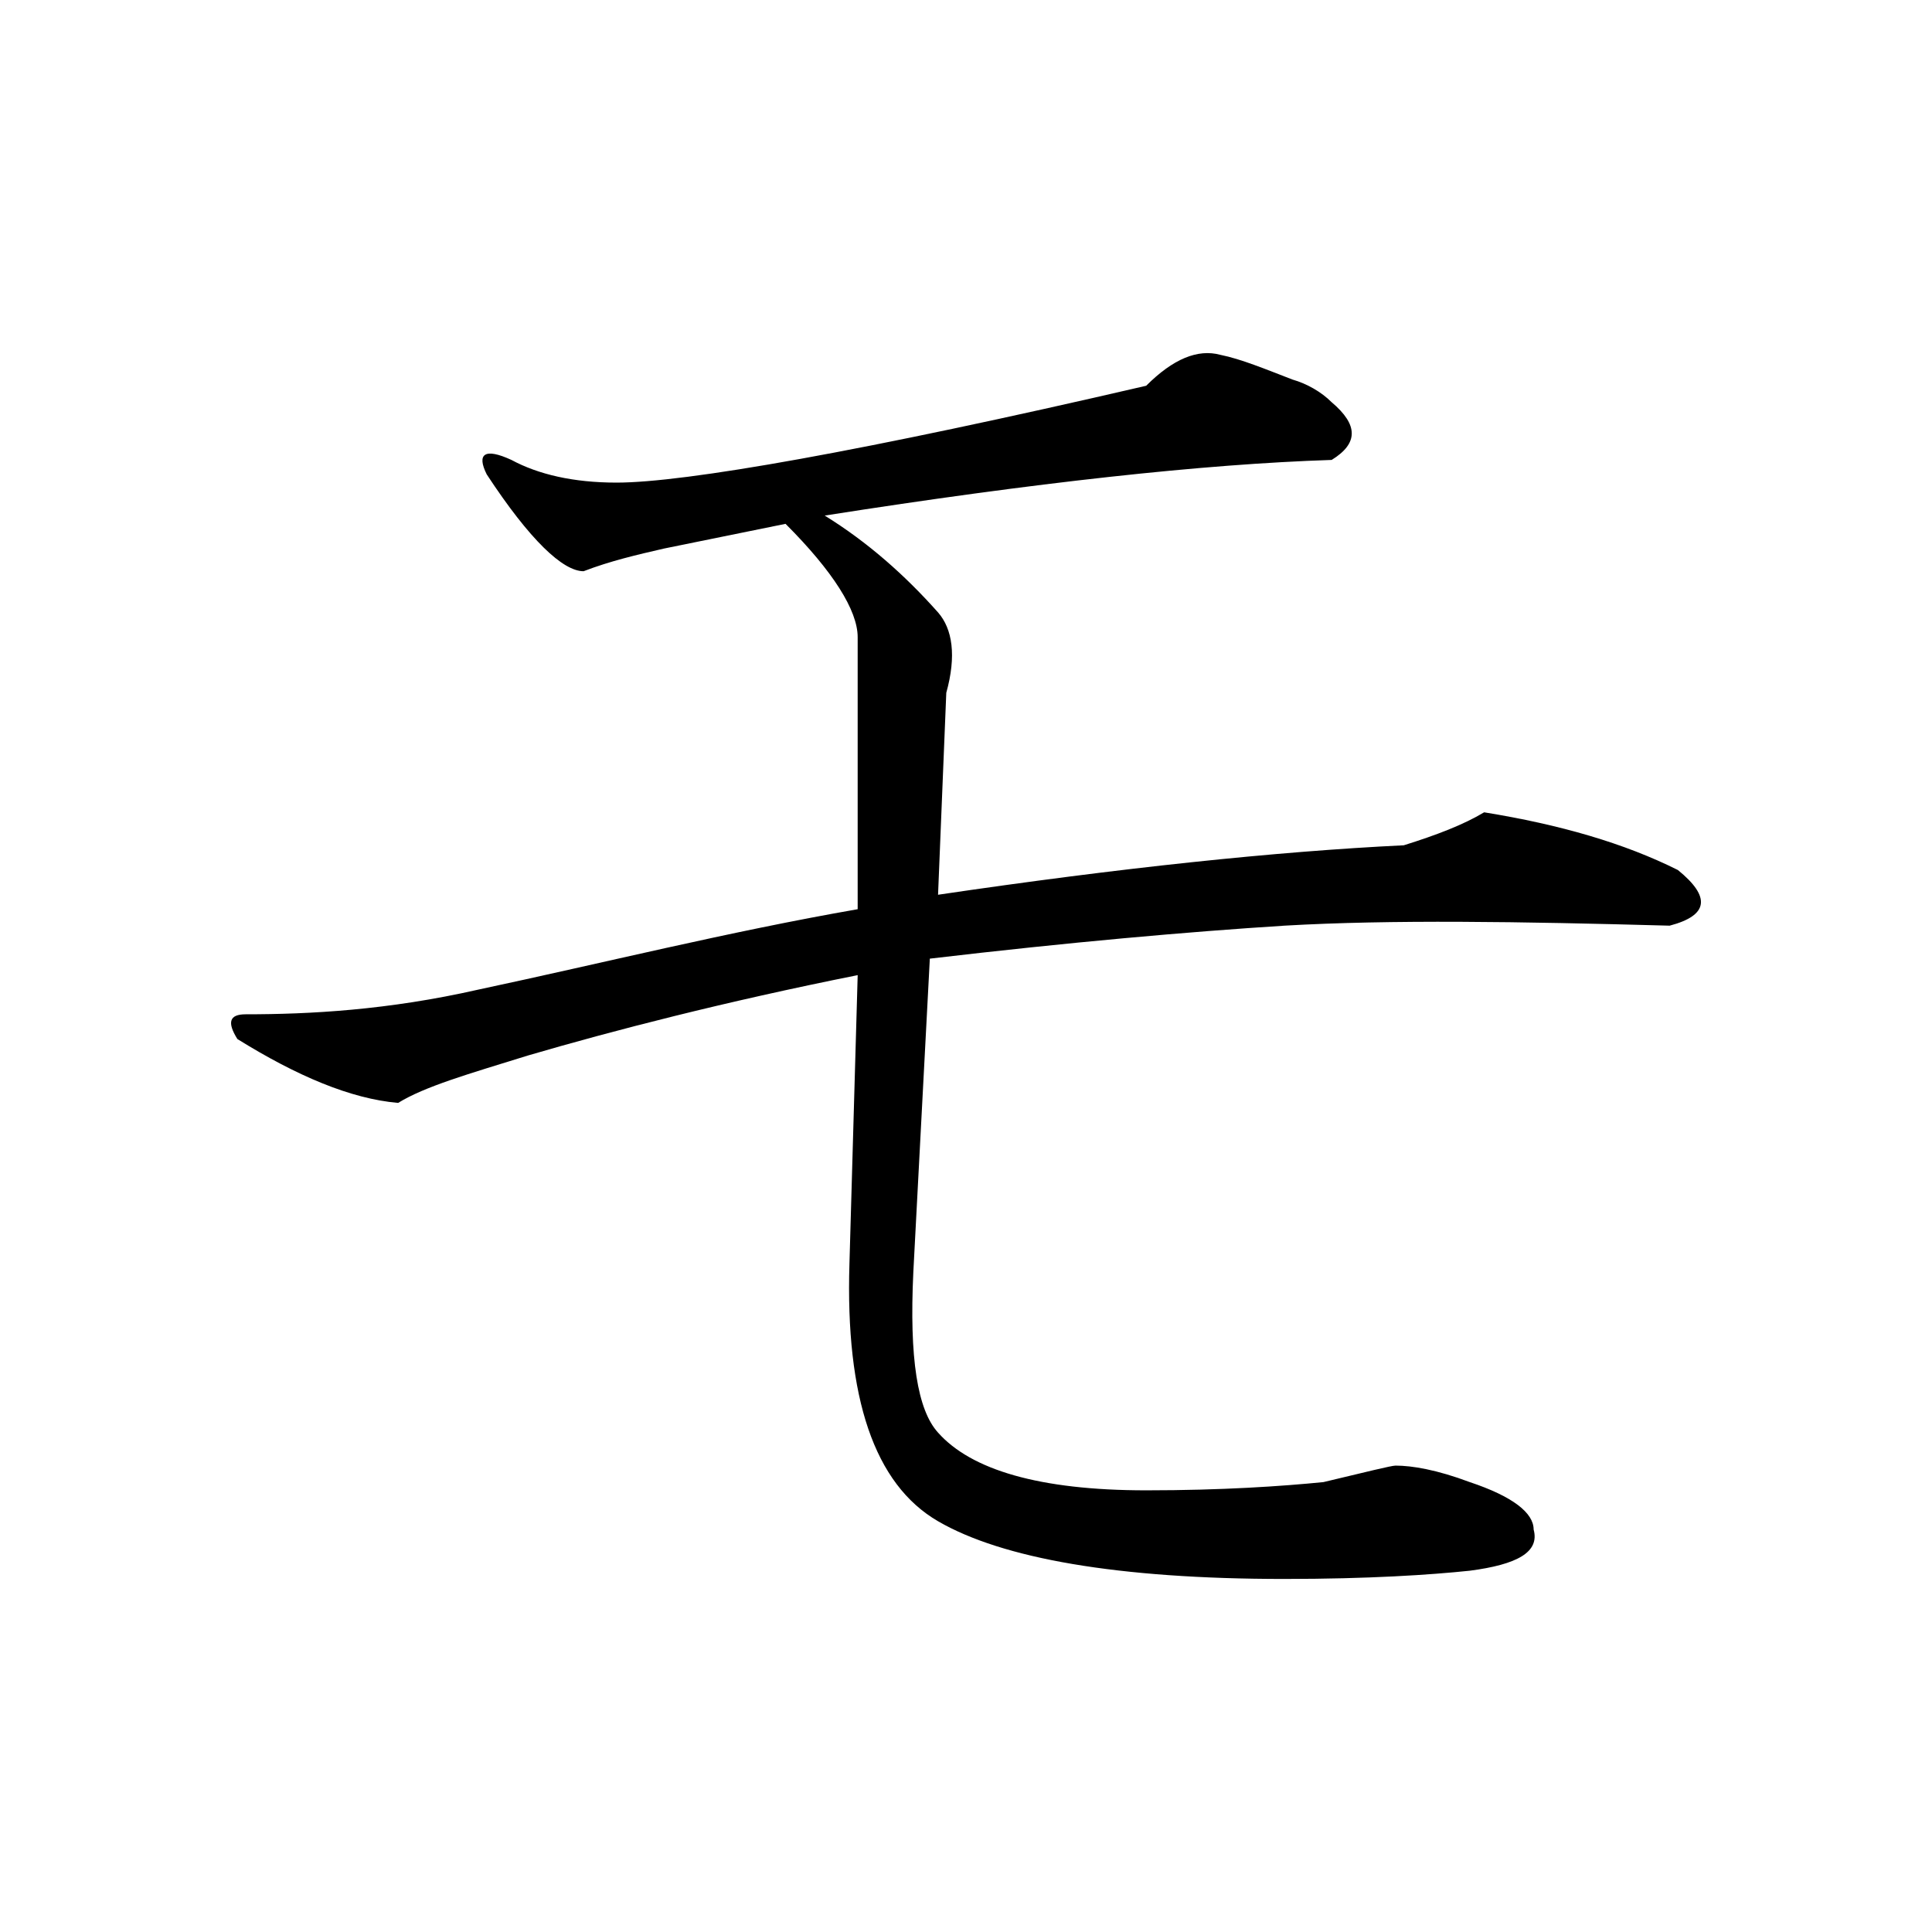
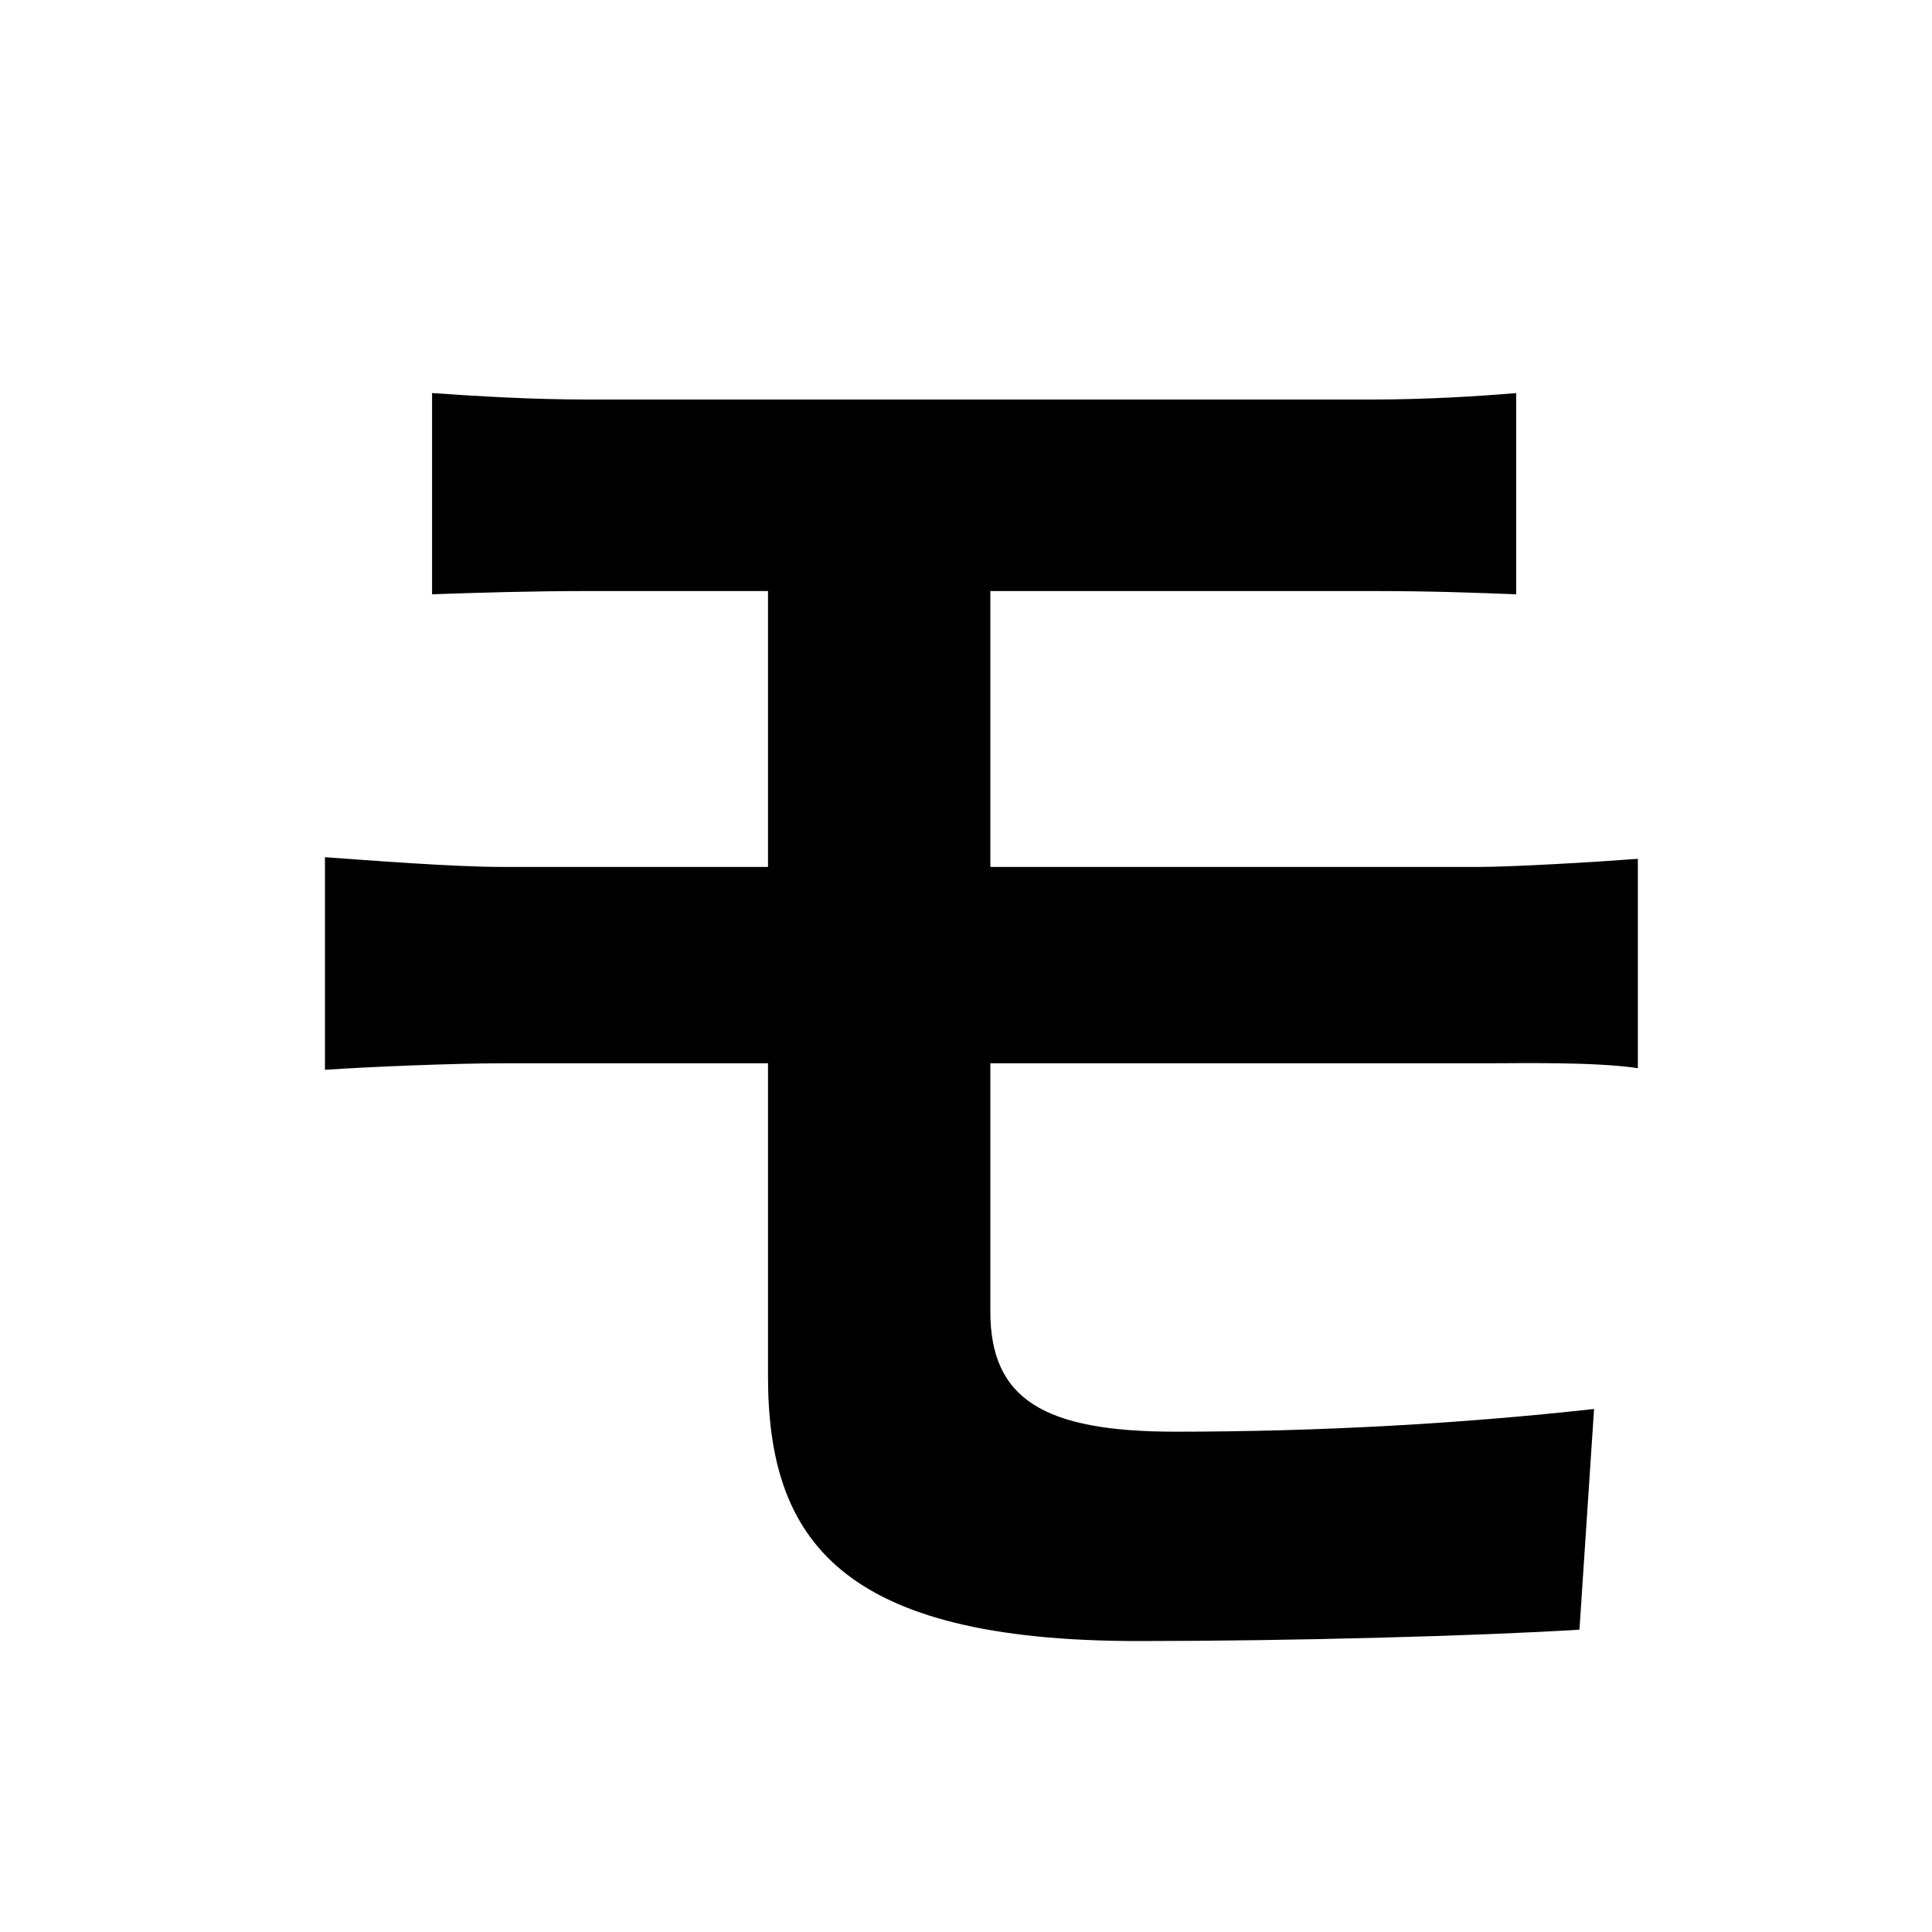
- <svg xmlns="http://www.w3.org/2000/svg" width="500" height="500" viewBox="0 0 132.292 132.292" version="1.1" id="svg8">
-   <defs id="defs2" />
-   <g id="layer1" transform="translate(0,-164.7083)">
-     <g aria-label="リ" style="font-style:normal;font-variant:normal;font-weight:normal;font-stretch:normal;font-size:25.4px;line-height:1.25;font-family:MHGKyokashotaiTHK;-inkscape-font-specification:MHGKyokashotaiTHK;letter-spacing:0px;word-spacing:0px;fill:#000000;fill-opacity:1;stroke:none;stroke-width:0.265" id="text12">
-       <g aria-label="イ" style="font-style:normal;font-variant:normal;font-weight:normal;font-stretch:normal;font-size:25.4px;line-height:1.25;font-family:MHGKyokashotaiTHK;-inkscape-font-specification:MHGKyokashotaiTHK;letter-spacing:0px;word-spacing:0px;fill:#000000;fill-opacity:1;stroke:none;stroke-width:0.07" id="text20">
-         <g aria-label="ウ" style="font-style:normal;font-variant:normal;font-weight:normal;font-stretch:normal;font-size:25.4px;line-height:1.25;font-family:MHGKyokashotaiTHK;-inkscape-font-specification:MHGKyokashotaiTHK;letter-spacing:0px;word-spacing:0px;fill:#000000;fill-opacity:1;stroke:none;stroke-width:0.019" id="text36">
-           <g aria-label="エ" style="font-style:normal;font-variant:normal;font-weight:normal;font-stretch:normal;font-size:25.4px;line-height:1.25;font-family:MHGKyokashotaiTHK;-inkscape-font-specification:MHGKyokashotaiTHK;letter-spacing:0px;word-spacing:0px;fill:#000000;fill-opacity:1;stroke:none;stroke-width:0.005" id="text52">
-             <g aria-label="オ" style="font-style:normal;font-variant:normal;font-weight:normal;font-stretch:normal;font-size:25.4px;line-height:1.25;font-family:MHGKyokashotaiTHK;-inkscape-font-specification:MHGKyokashotaiTHK;letter-spacing:0px;word-spacing:0px;fill:#000000;fill-opacity:1;stroke:none;stroke-width:0.001" id="text65">
-               <g aria-label="カ" style="font-style:normal;font-variant:normal;font-weight:normal;font-stretch:normal;font-size:25.4px;line-height:1.25;font-family:MHGKyokashotaiTHK;-inkscape-font-specification:MHGKyokashotaiTHK;letter-spacing:0px;word-spacing:0px;fill:#000000;fill-opacity:1;stroke:none;stroke-width:0" id="text3785">
-                 <g aria-label="キ" style="font-style:normal;font-variant:normal;font-weight:normal;font-stretch:normal;font-size:25.4px;line-height:1.25;font-family:MHGKyokashotaiTHK;-inkscape-font-specification:MHGKyokashotaiTHK;letter-spacing:0px;word-spacing:0px;fill:#000000;fill-opacity:1;stroke:none;stroke-width:0" id="text25">
-                   <g aria-label="ク" style="font-style:normal;font-variant:normal;font-weight:normal;font-stretch:normal;font-size:25.4px;line-height:1.25;font-family:MHGKyokashotaiTHK;-inkscape-font-specification:MHGKyokashotaiTHK;letter-spacing:0px;word-spacing:0px;fill:#000000;fill-opacity:1;stroke:none;stroke-width:0" id="text41">
-                     <g aria-label="ケ" style="font-style:normal;font-variant:normal;font-weight:normal;font-stretch:normal;font-size:25.4px;line-height:1.25;font-family:MHGKyokashotaiTHK;-inkscape-font-specification:MHGKyokashotaiTHK;letter-spacing:0px;word-spacing:0px;fill:#000000;fill-opacity:1;stroke:none;stroke-width:0" id="text57" transform="translate(-35.67874,99.37553)">
-                       <g aria-label="ガ" style="font-style:normal;font-variant:normal;font-weight:normal;font-stretch:normal;font-size:141.111px;line-height:1.25;font-family:MHGKyokashotaiTHK;-inkscape-font-specification:MHGKyokashotaiTHK;letter-spacing:0px;word-spacing:0px;fill:#000000;fill-opacity:1;stroke:none;stroke-width:0" id="text90" transform="translate(-58.4091,85.8707)">
-                         <g aria-label="ギ" style="font-style:normal;font-variant:normal;font-weight:normal;font-stretch:normal;font-size:25.4px;line-height:1.25;font-family:MHGKyokashotaiTHK;-inkscape-font-specification:MHGKyokashotaiTHK;letter-spacing:0px;word-spacing:0px;fill:#000000;fill-opacity:1;stroke:none;stroke-width:0" id="text110" transform="translate(-44.15608,83.28278)">
-                           <text xml:space="preserve" style="font-style:normal;font-variant:normal;font-weight:normal;font-stretch:normal;font-size:25.4px;line-height:1.25;font-family:MHGKyokashotaiTHK;-inkscape-font-specification:MHGKyokashotaiTHK;letter-spacing:0px;word-spacing:0px;fill:#000000;fill-opacity:1;stroke:none;stroke-width:0" x="166.307" y="-90.731" id="text220">
-                             <tspan id="tspan218" x="166.307" y="-65.319" style="stroke-width:0" />
-                           </text>
-                           <g aria-label="ゼ" style="font-style:normal;font-variant:normal;font-weight:normal;font-stretch:normal;font-size:25.4px;line-height:1.25;font-family:MHGKyokashotaiTHK;-inkscape-font-specification:MHGKyokashotaiTHK;letter-spacing:0px;word-spacing:0px;fill:#000000;fill-opacity:1;stroke:none;stroke-width:0" id="text235">
-                             <g aria-label="モ" style="font-style:normal;font-variant:normal;font-weight:normal;font-stretch:normal;font-size:141.111px;line-height:1.25;font-family:MHGKyokashotaiTHK;-inkscape-font-specification:MHGKyokashotaiTHK;letter-spacing:0px;word-spacing:0px;fill:#000000;fill-opacity:1;stroke:none;stroke-width:0" id="text162" transform="translate(-28.64691,70.93055)">
-                               <path d="m 281.781,-115.178 c -3.669,-1.834 -8.043,-3.104 -13.264,-3.951 -1.411,0.847 -3.246,1.552 -5.503,2.258 -8.749,0.423 -19.473,1.552 -31.891,3.387 l 0.564,-13.829 c 0.706,-2.54 0.423,-4.374 -0.564,-5.503 -2.258,-2.54 -4.798,-4.798 -7.761,-6.632 14.393,-2.258 25.964,-3.528 34.713,-3.81 1.834,-1.129 1.834,-2.399 0,-3.951 -0.706,-0.706 -1.693,-1.27 -2.681,-1.552 -1.834,-0.706 -3.528,-1.411 -4.939,-1.693 -1.552,-0.423 -3.246,0.282 -5.08,2.117 -19.473,4.516 -31.609,6.632 -36.266,6.632 -2.963,0 -5.362,-0.564 -7.197,-1.552 -1.834,-0.847 -2.399,-0.423 -1.693,0.988 2.963,4.516 5.221,6.632 6.632,6.632 1.834,-0.706 3.669,-1.129 5.503,-1.552 l 8.326,-1.693 c 3.246,3.246 4.939,5.927 4.939,7.761 v 18.627 c -8.89,1.552 -17.357,3.669 -25.964,5.503 -6.209,1.411 -11.571,1.693 -15.946,1.693 -1.129,0 -1.27,0.564 -0.564,1.693 4.092,2.54 7.761,4.092 11.007,4.374 1.834,-1.129 4.798,-1.976 8.89,-3.246 5.786,-1.693 13.406,-3.669 22.578,-5.503 l -0.564,19.756 c -0.282,9.172 1.693,15.099 6.068,17.639 4.374,2.54 12.277,3.951 23.707,3.951 5.786,0 10.019,-0.282 12.7,-0.564 3.246,-0.423 4.798,-1.27 4.374,-2.822 0,-1.129 -1.411,-2.258 -4.374,-3.246 -2.258,-0.847 -3.951,-1.129 -5.08,-1.129 -0.282,0 -1.976,0.423 -4.939,1.129 -2.822,0.282 -6.914,0.564 -12.136,0.564 -7.338,0 -11.994,-1.411 -14.252,-3.951 -1.411,-1.552 -1.976,-5.08 -1.693,-11.007 l 1.129,-21.449 c 9.596,-1.129 17.639,-1.834 24.271,-2.258 7.338,-0.423 16.087,-0.282 26.388,0 2.681,-0.706 2.822,-1.976 0.564,-3.81 z" style="font-size:141.111px;stroke-width:0" id="path164" />
-                             </g>
-                           </g>
-                         </g>
-                       </g>
-                     </g>
-                   </g>
-                 </g>
-               </g>
-             </g>
-           </g>
-         </g>
-       </g>
-     </g>
-   </g>
+ <svg xmlns="http://www.w3.org/2000/svg" width="100" height="100" viewBox="0 0 100 100" fill="none">
+   <path d="M22.364 20.344V30.76C24.8 30.676 27.488 30.592 30.512 30.592C34.628 30.592 63.524 30.592 71 30.592C74.024 30.592 76.292 30.676 78.476 30.76V20.344C76.544 20.512 73.772 20.68 71 20.68C63.524 20.68 37.736 20.68 30.512 20.68C27.488 20.68 24.8 20.512 22.364 20.344ZM51.26 49.912C51.26 49.072 51.26 30.676 51.26 28.072H39.752C39.752 30.844 39.752 46.3 39.752 49.492C39.752 54.448 39.752 65.704 39.752 71.248C39.752 79.732 43.532 84.94 58.904 84.94C66.716 84.94 76.292 84.688 81.752 84.352L82.508 72.928C75.704 73.684 68.312 74.104 60.836 74.104C54.032 74.104 51.26 72.424 51.26 67.888C51.26 64.948 51.26 53.776 51.26 49.912ZM16.82 44.368V55.372C19.34 55.204 23.624 55.036 25.976 55.036C33.62 55.036 70.832 55.036 76.88 55.036C78.728 55.036 82.508 54.952 84.776 55.288V44.452C82.592 44.62 78.308 44.872 76.544 44.872C71 44.872 33.704 44.872 25.976 44.872C23.456 44.872 19.172 44.536 16.82 44.368Z" fill="black" />
</svg>
